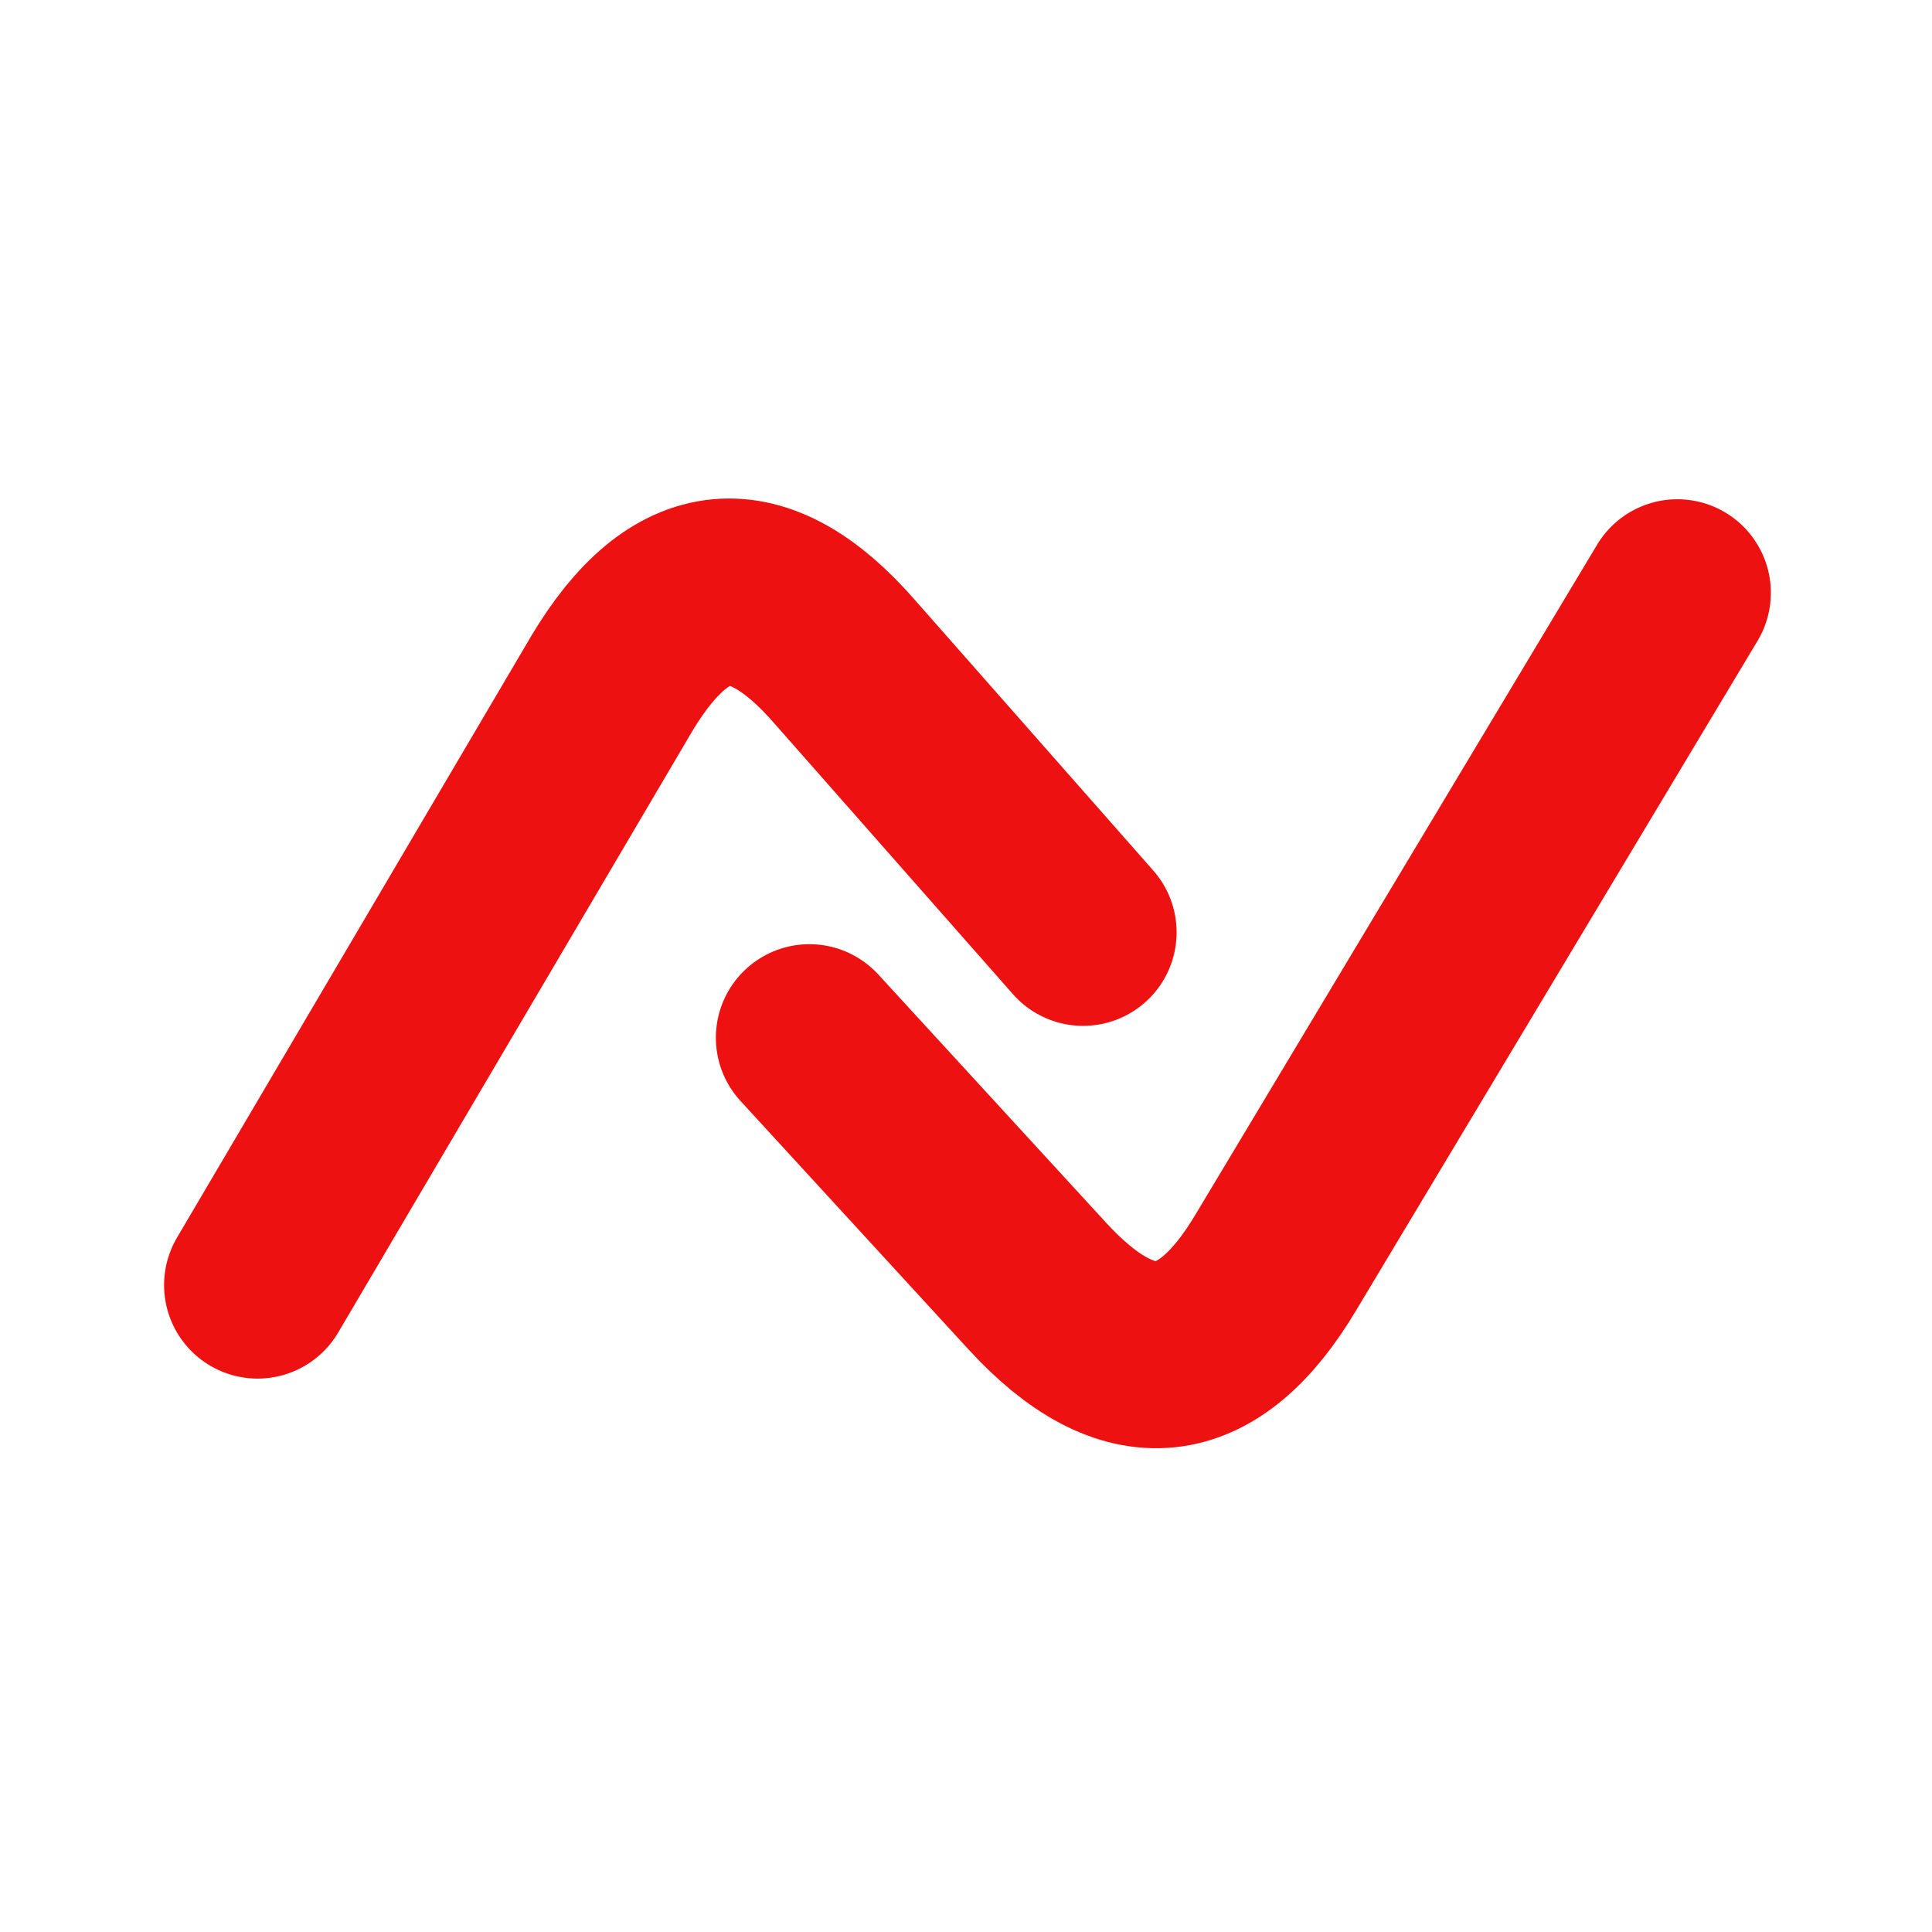
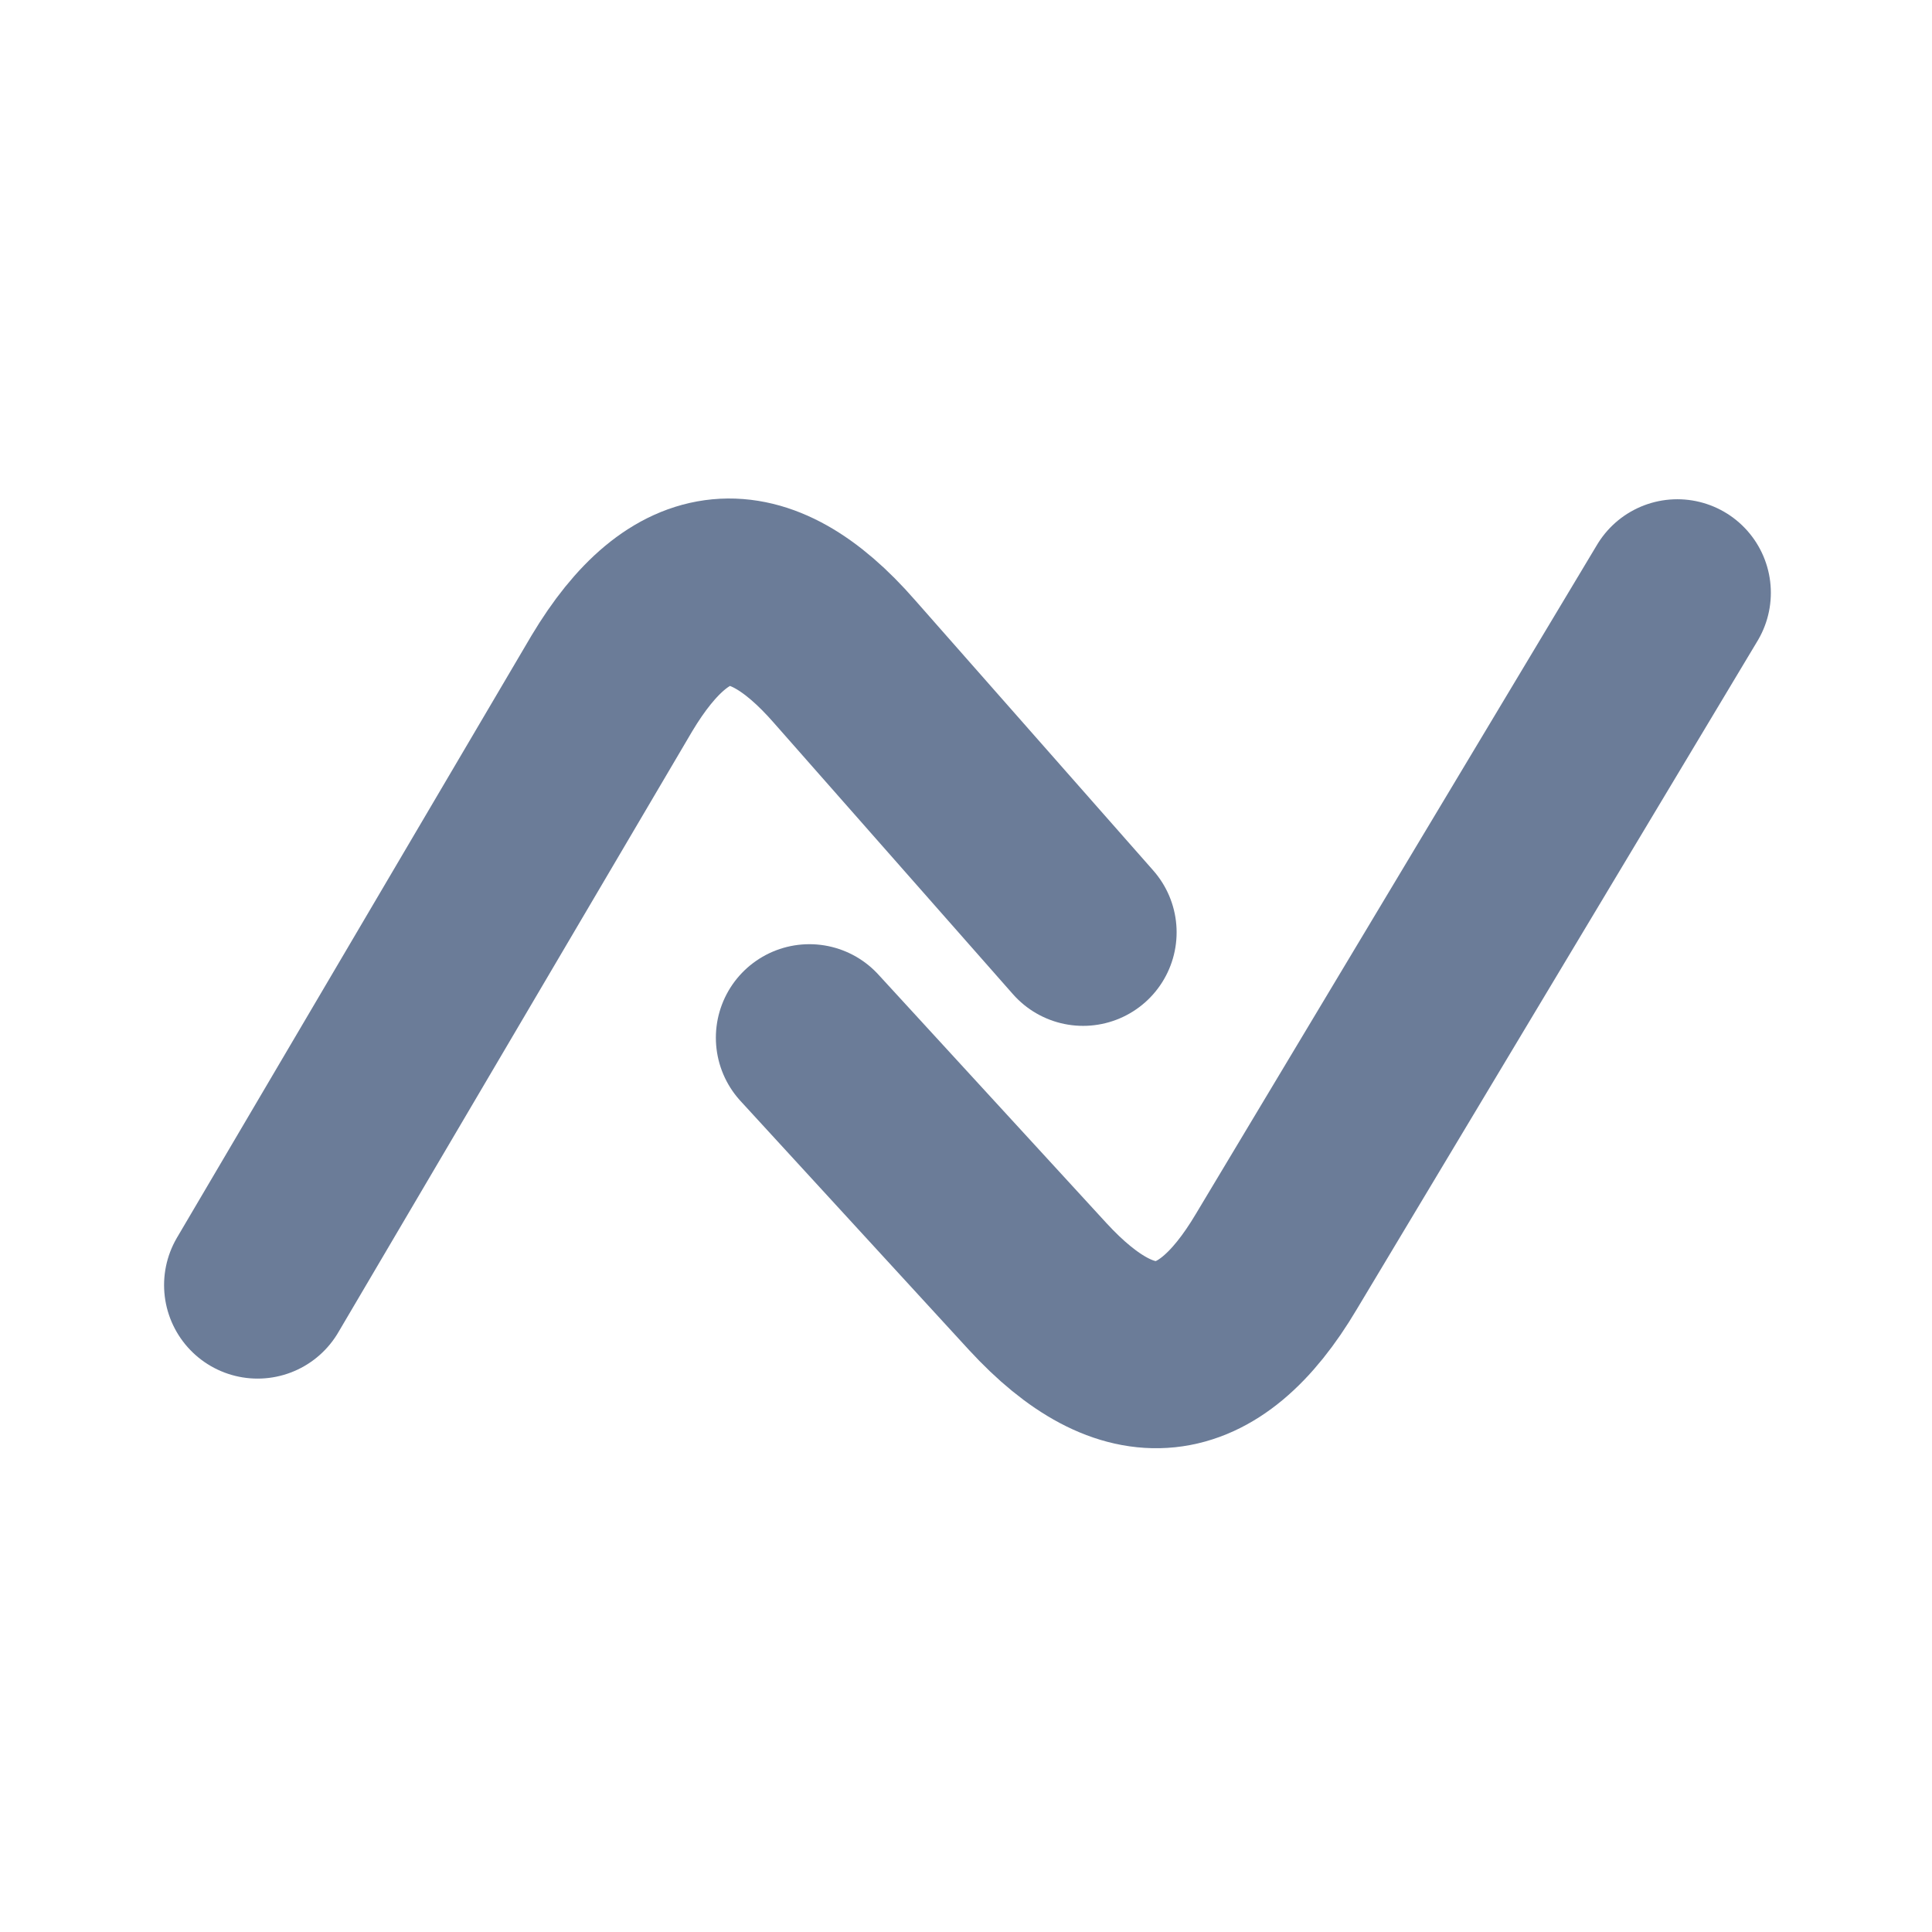
<svg xmlns="http://www.w3.org/2000/svg" viewBox="8 7 132 132">
-   <g fill="none" stroke="#EE1111" stroke-width="12.78" stroke-linecap="round" stroke-linejoin="round">
+   <g fill="none" stroke="#6B7C98" stroke-width="12.78" stroke-linecap="round" stroke-linejoin="round">
    <path d="M25.6 94.8 L49.8 53.7 Q56.8 42 65.7 52.2 L82 70.7" />
    <path d="M63.3 77.9 L78.9 94.9 Q88.2 105 95.2 93.2 L122.6 47.5" />
  </g>
</svg>
